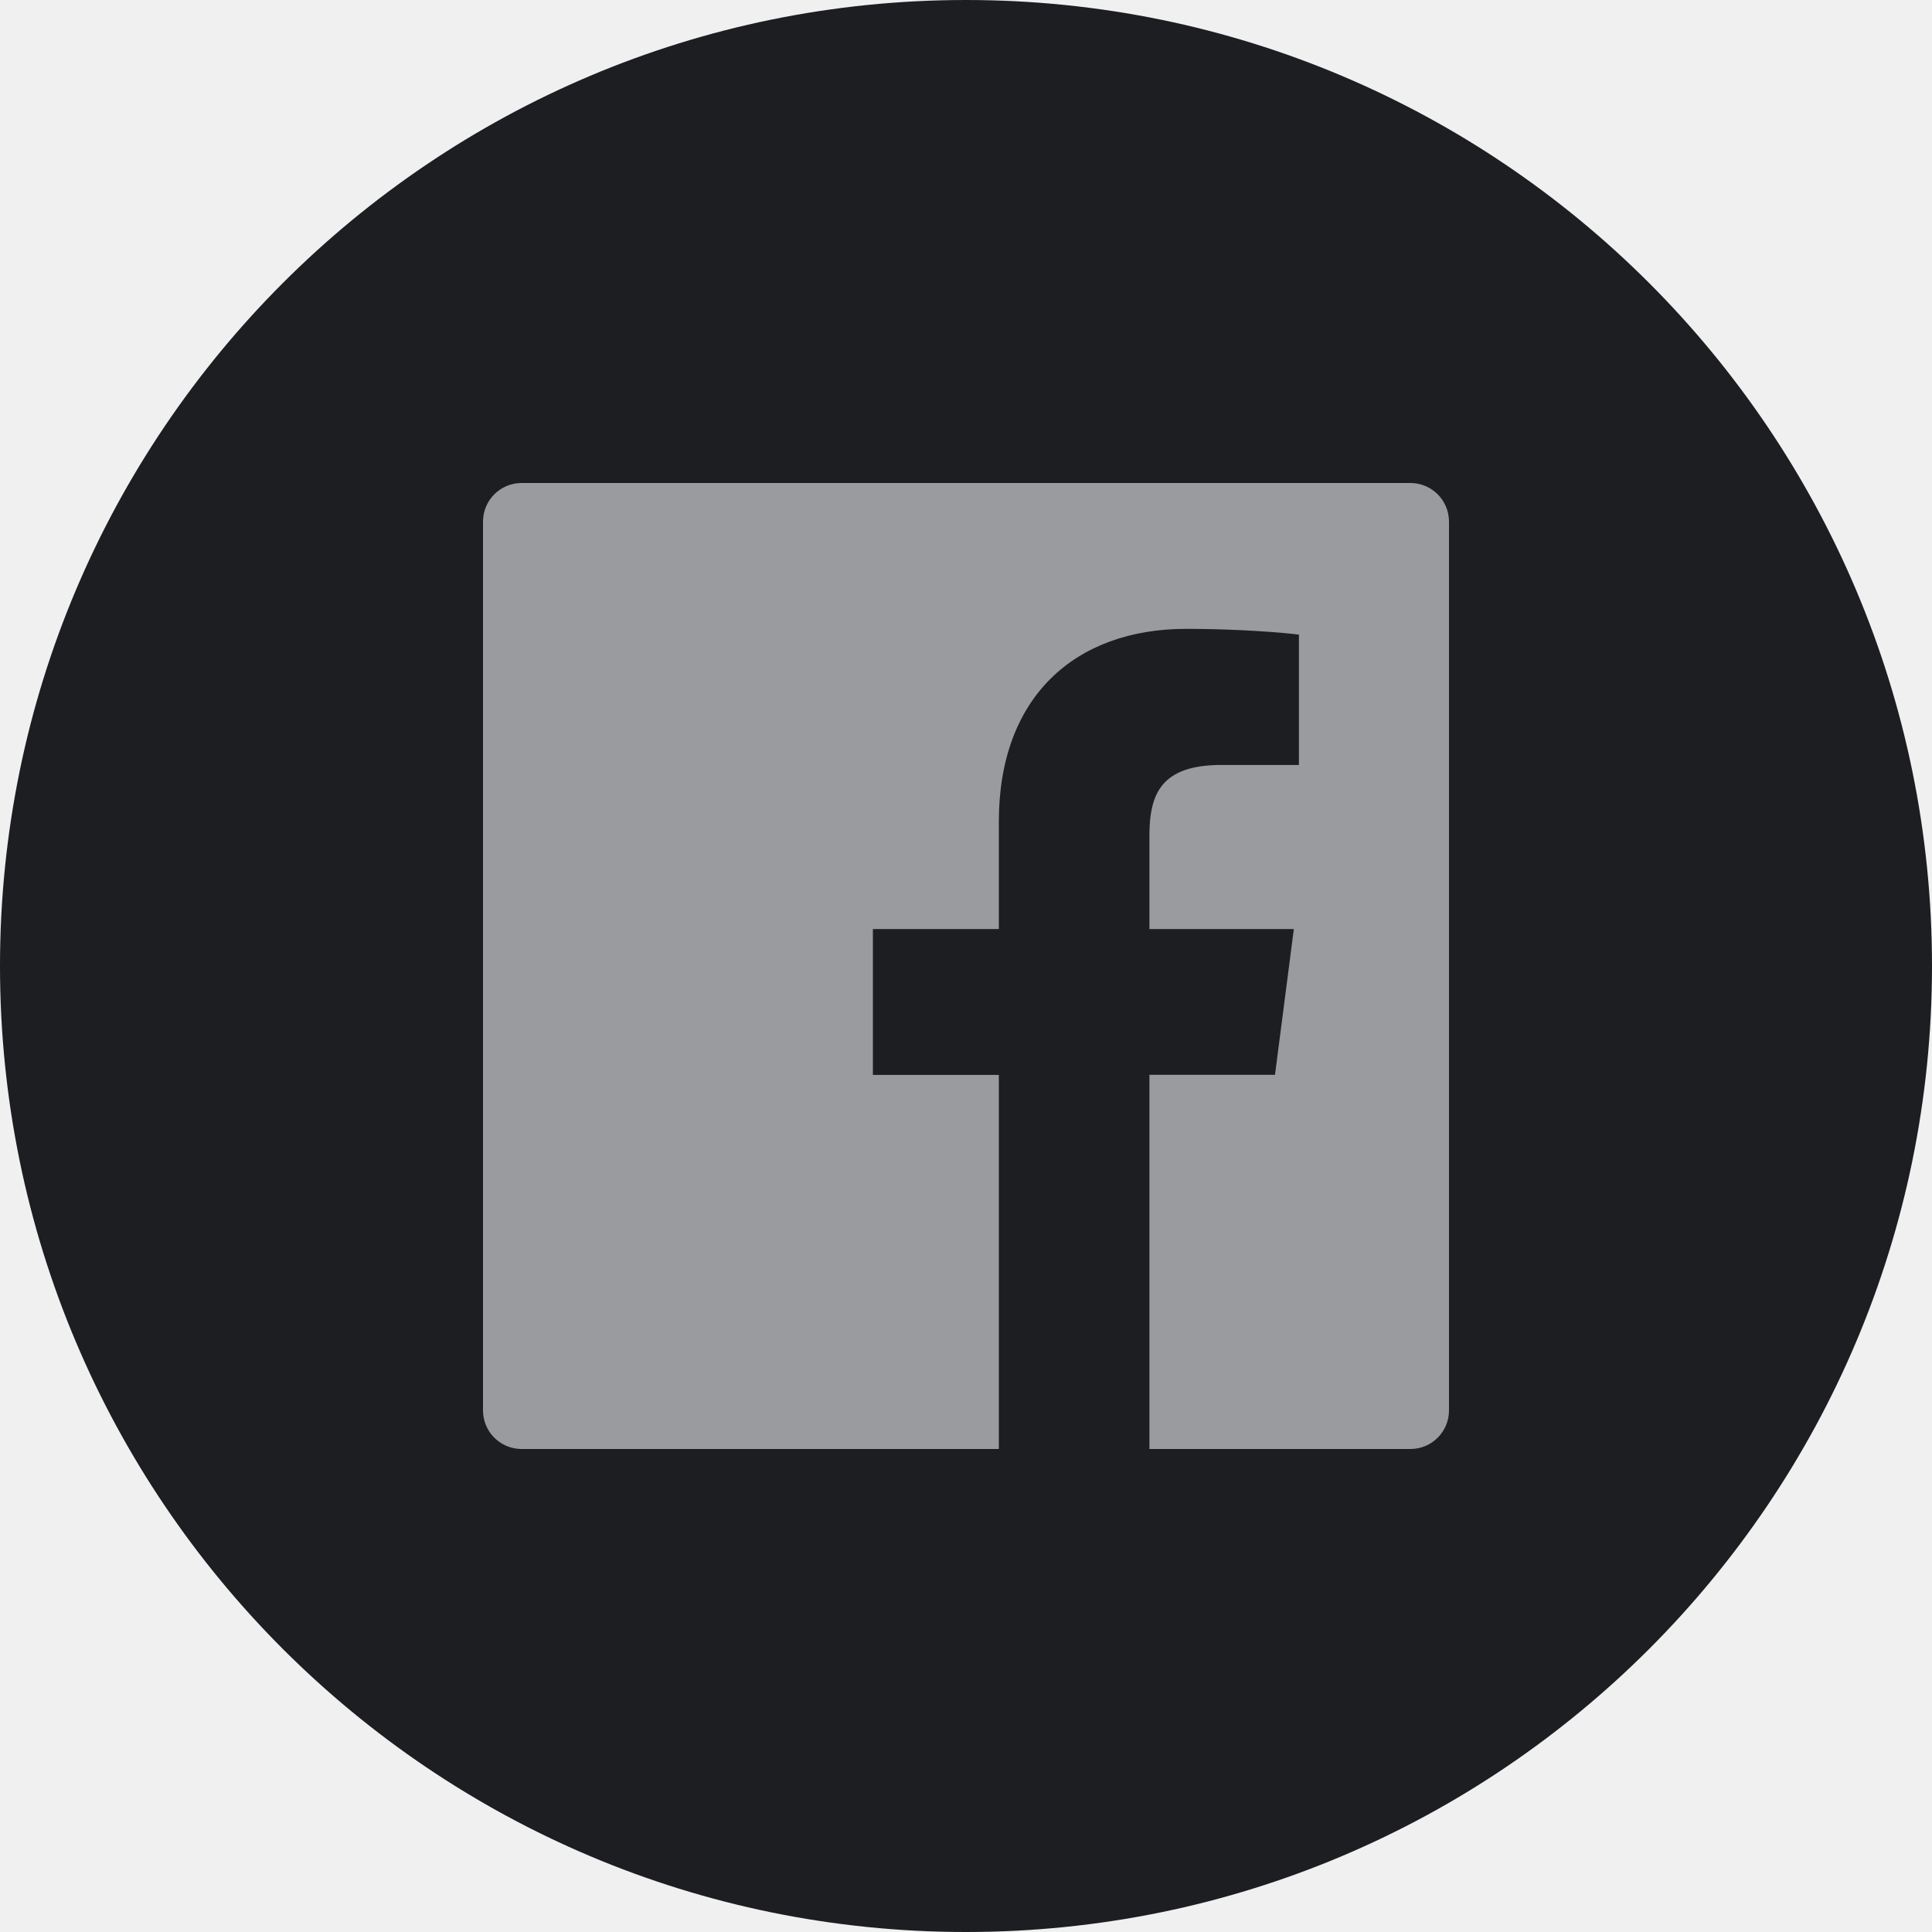
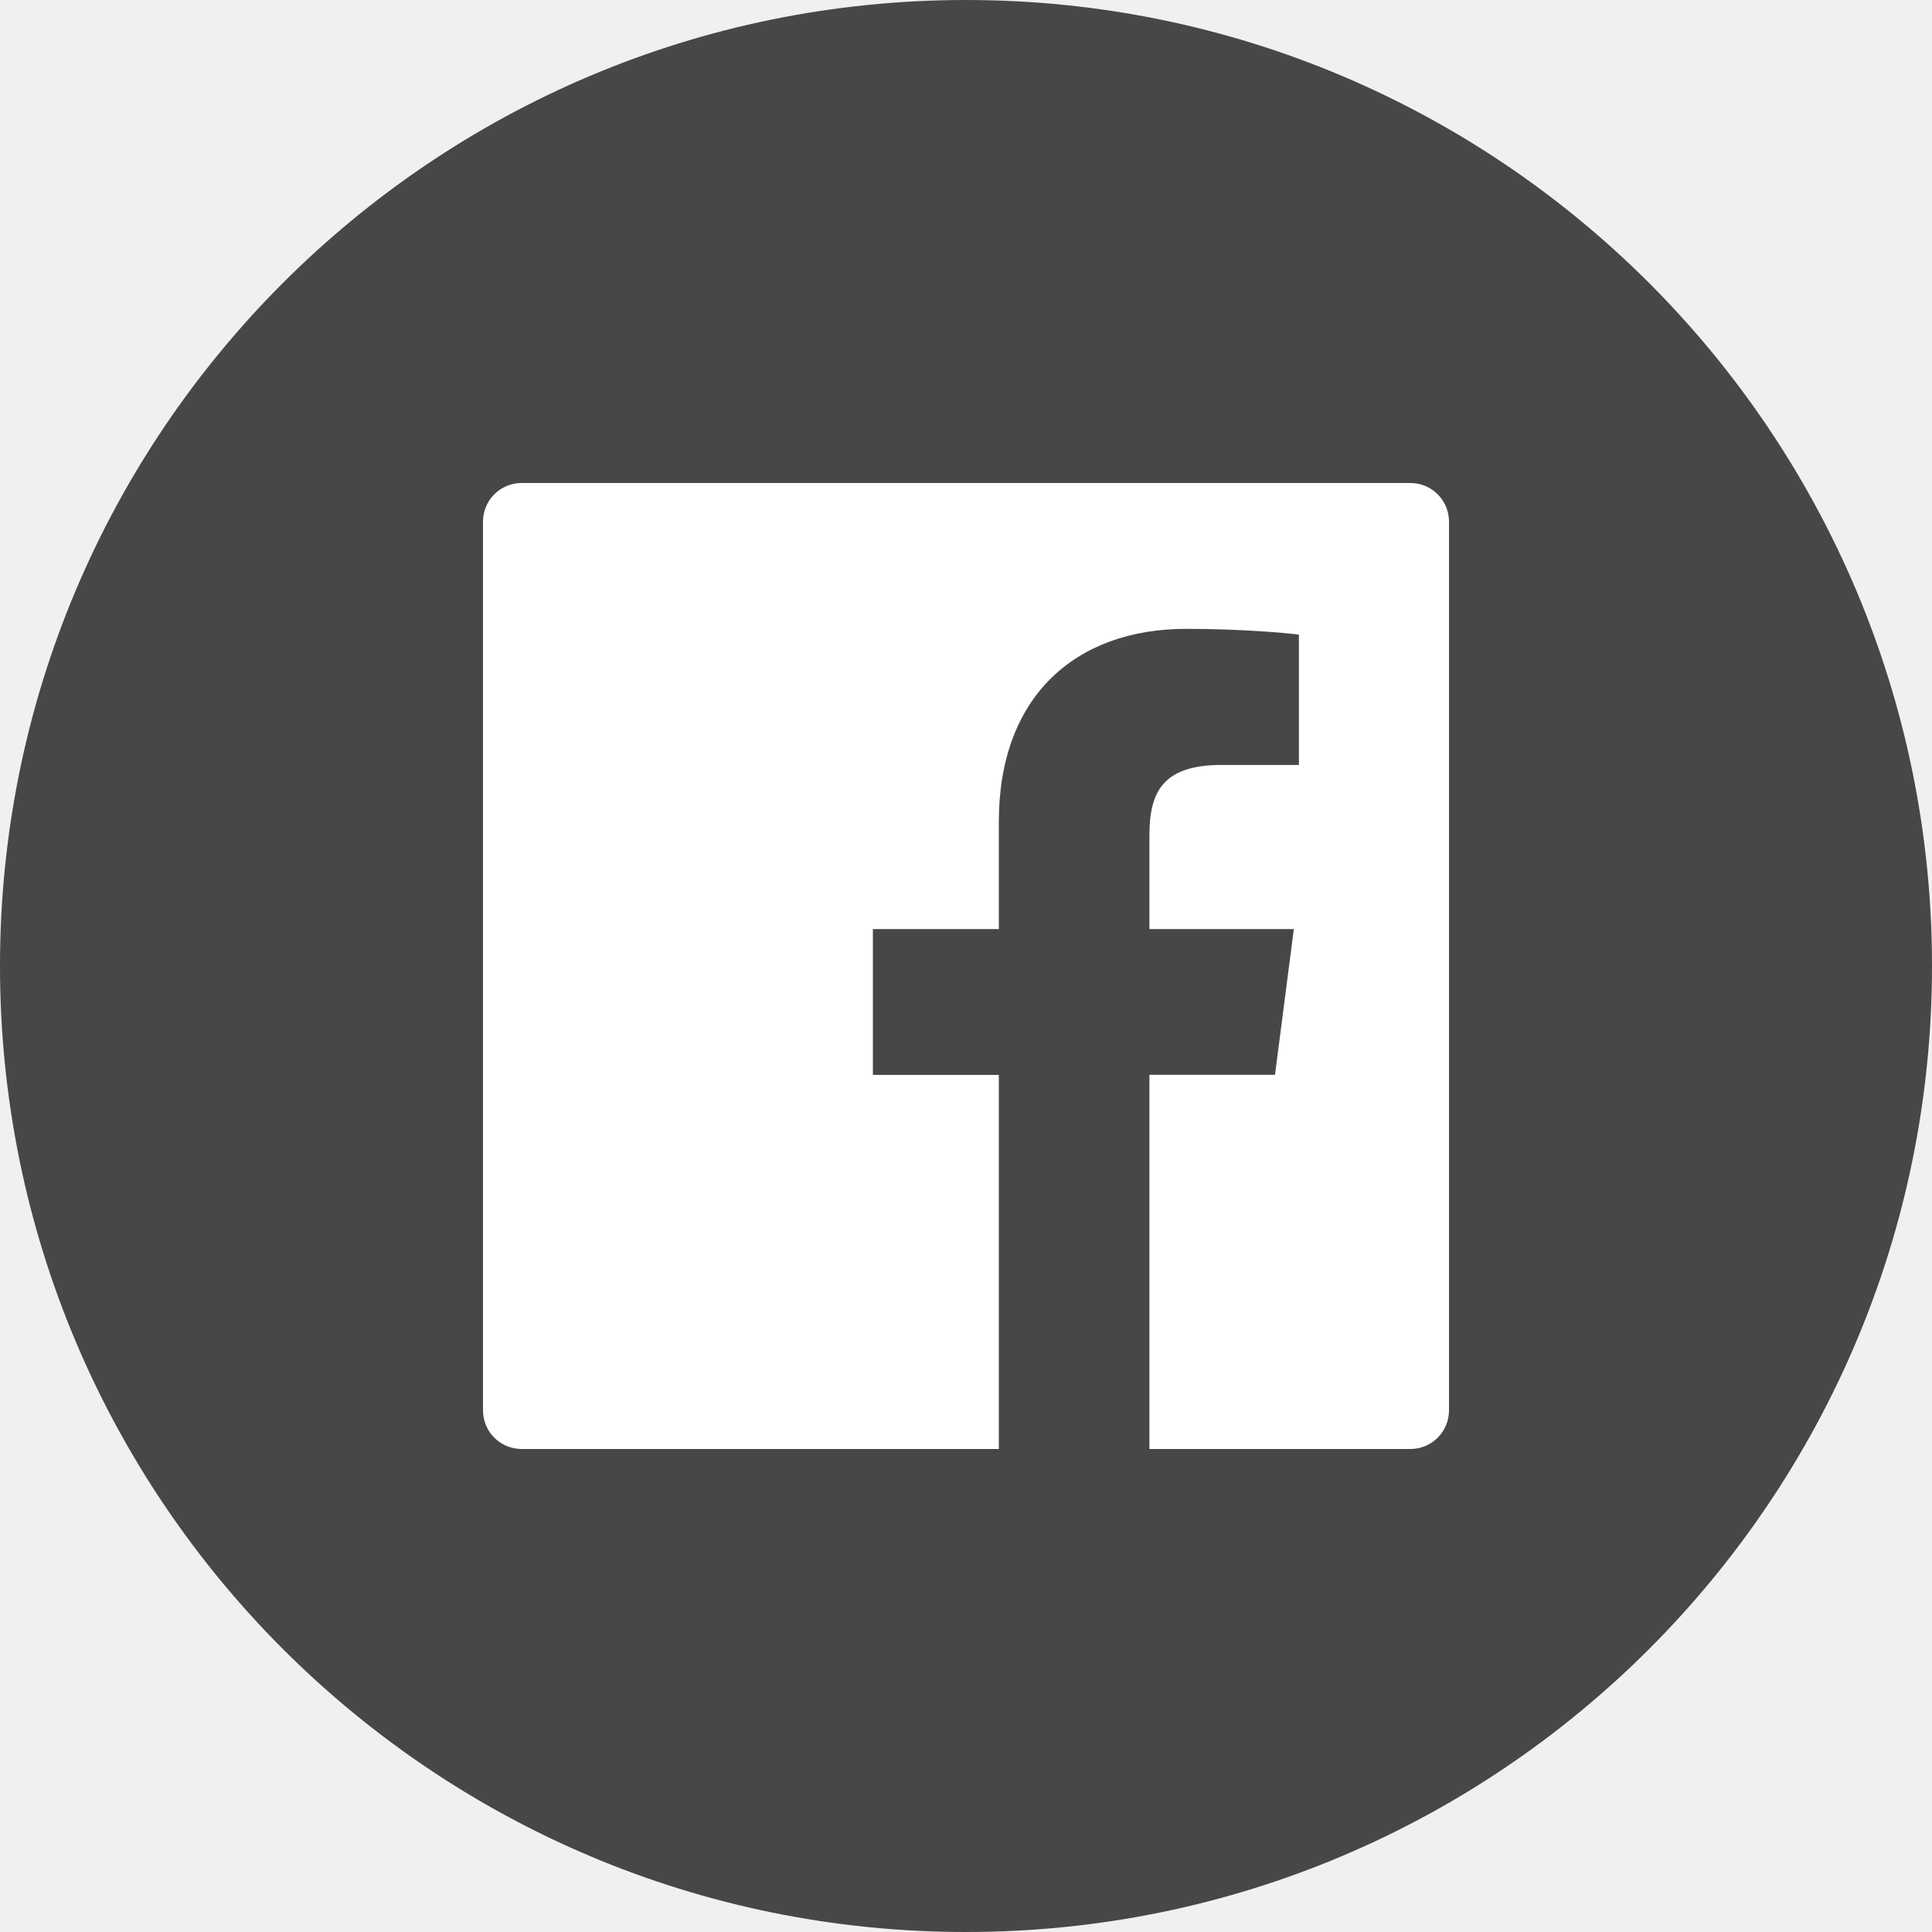
<svg xmlns="http://www.w3.org/2000/svg" width="63" height="63" viewBox="0 0 63 63" fill="none">
-   <circle cx="31.5" cy="31.5" r="31.5" fill="#1C1E22" />
-   <path d="M45.99 15.75H17.01C16.313 15.75 15.75 16.313 15.75 17.01V45.99C15.75 46.687 16.313 47.25 17.01 47.25H45.99C46.687 47.25 47.25 46.687 47.25 45.99V17.01C47.25 16.313 46.687 15.75 45.99 15.75ZM42.352 24.944H39.836C37.863 24.944 37.481 25.881 37.481 27.259V30.295H42.19L41.576 35.048H37.481V47.25H32.571V35.052H28.464V30.295H32.571V26.791C32.571 22.723 35.056 20.506 38.686 20.506C40.426 20.506 41.919 20.636 42.356 20.695V24.944H42.352Z" fill="#999B9F" />
+   <circle cx="31.5" cy="31.5" r="31.5" fill="#474747" />
+   <path d="M45.99 15.75H17.01C16.313 15.75 15.75 16.313 15.75 17.01V45.99C15.75 46.687 16.313 47.25 17.01 47.25H45.99C46.687 47.25 47.25 46.687 47.25 45.99V17.01C47.25 16.313 46.687 15.75 45.99 15.75ZM42.352 24.944H39.836C37.863 24.944 37.481 25.881 37.481 27.259V30.295H42.19L41.576 35.048H37.481V47.25H32.571V35.052H28.464V30.295H32.571V26.791C32.571 22.723 35.056 20.506 38.686 20.506C40.426 20.506 41.919 20.636 42.356 20.695V24.944H42.352Z" fill="white" />
</svg>
